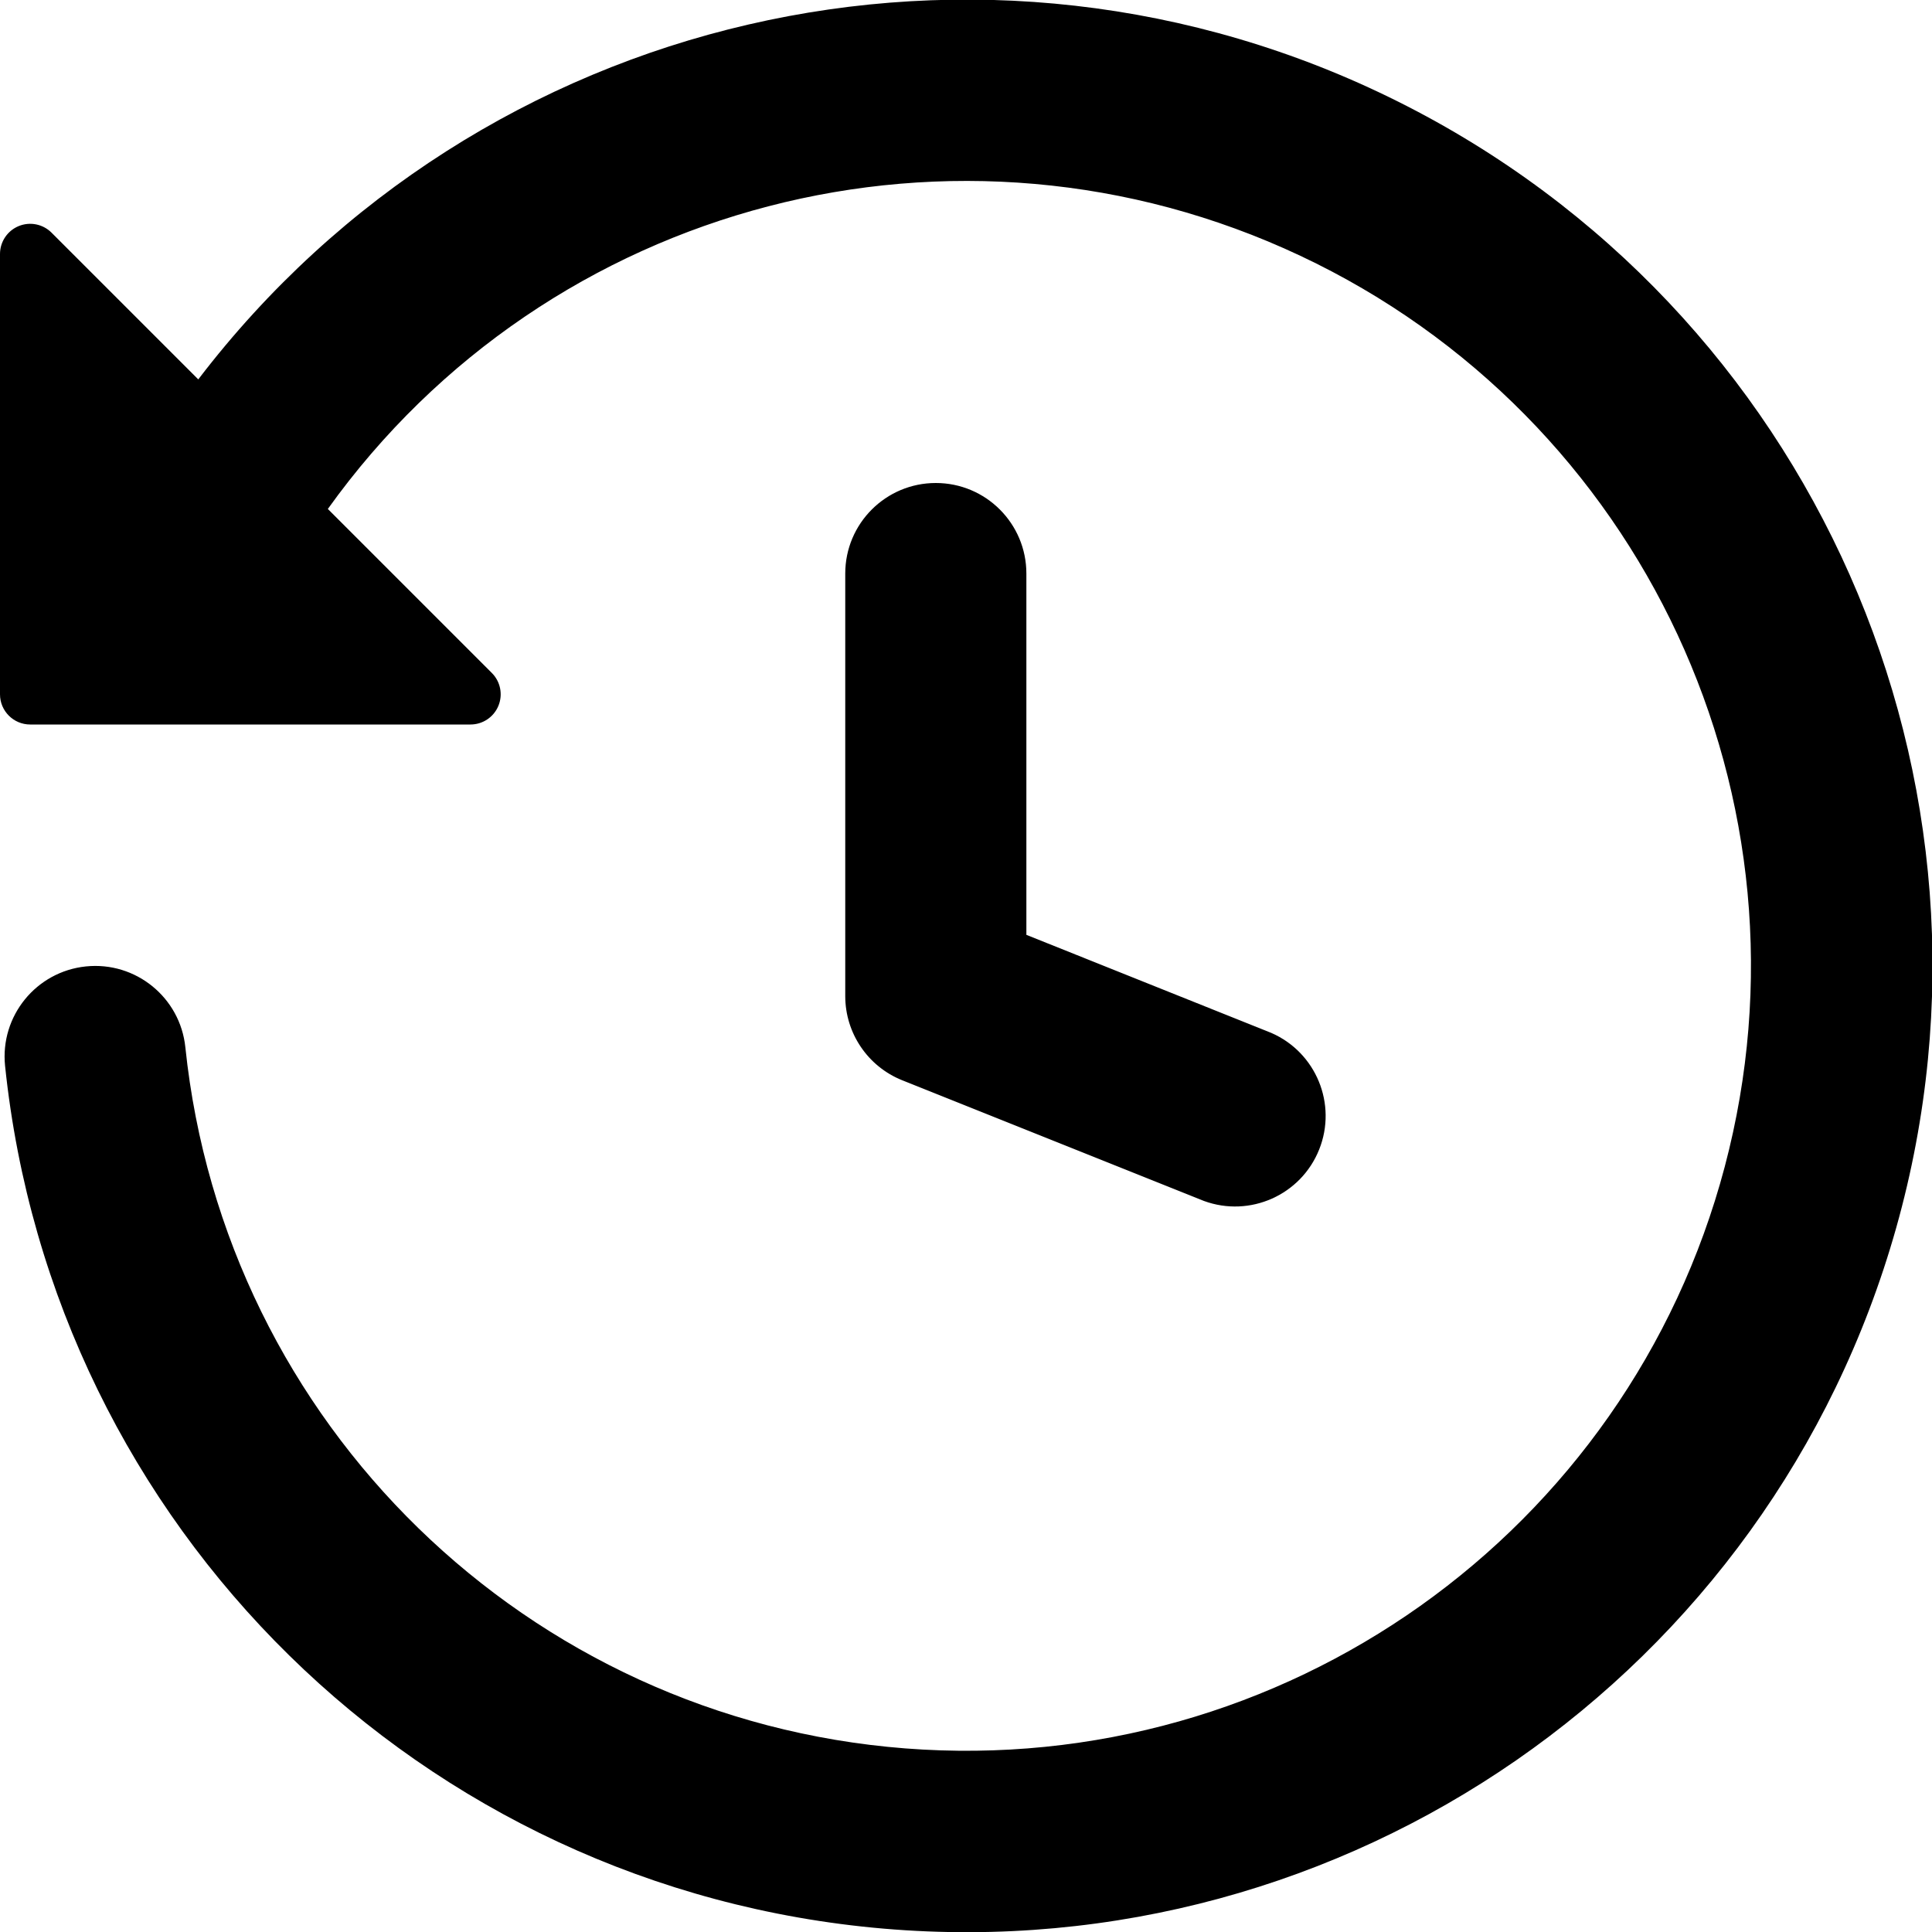
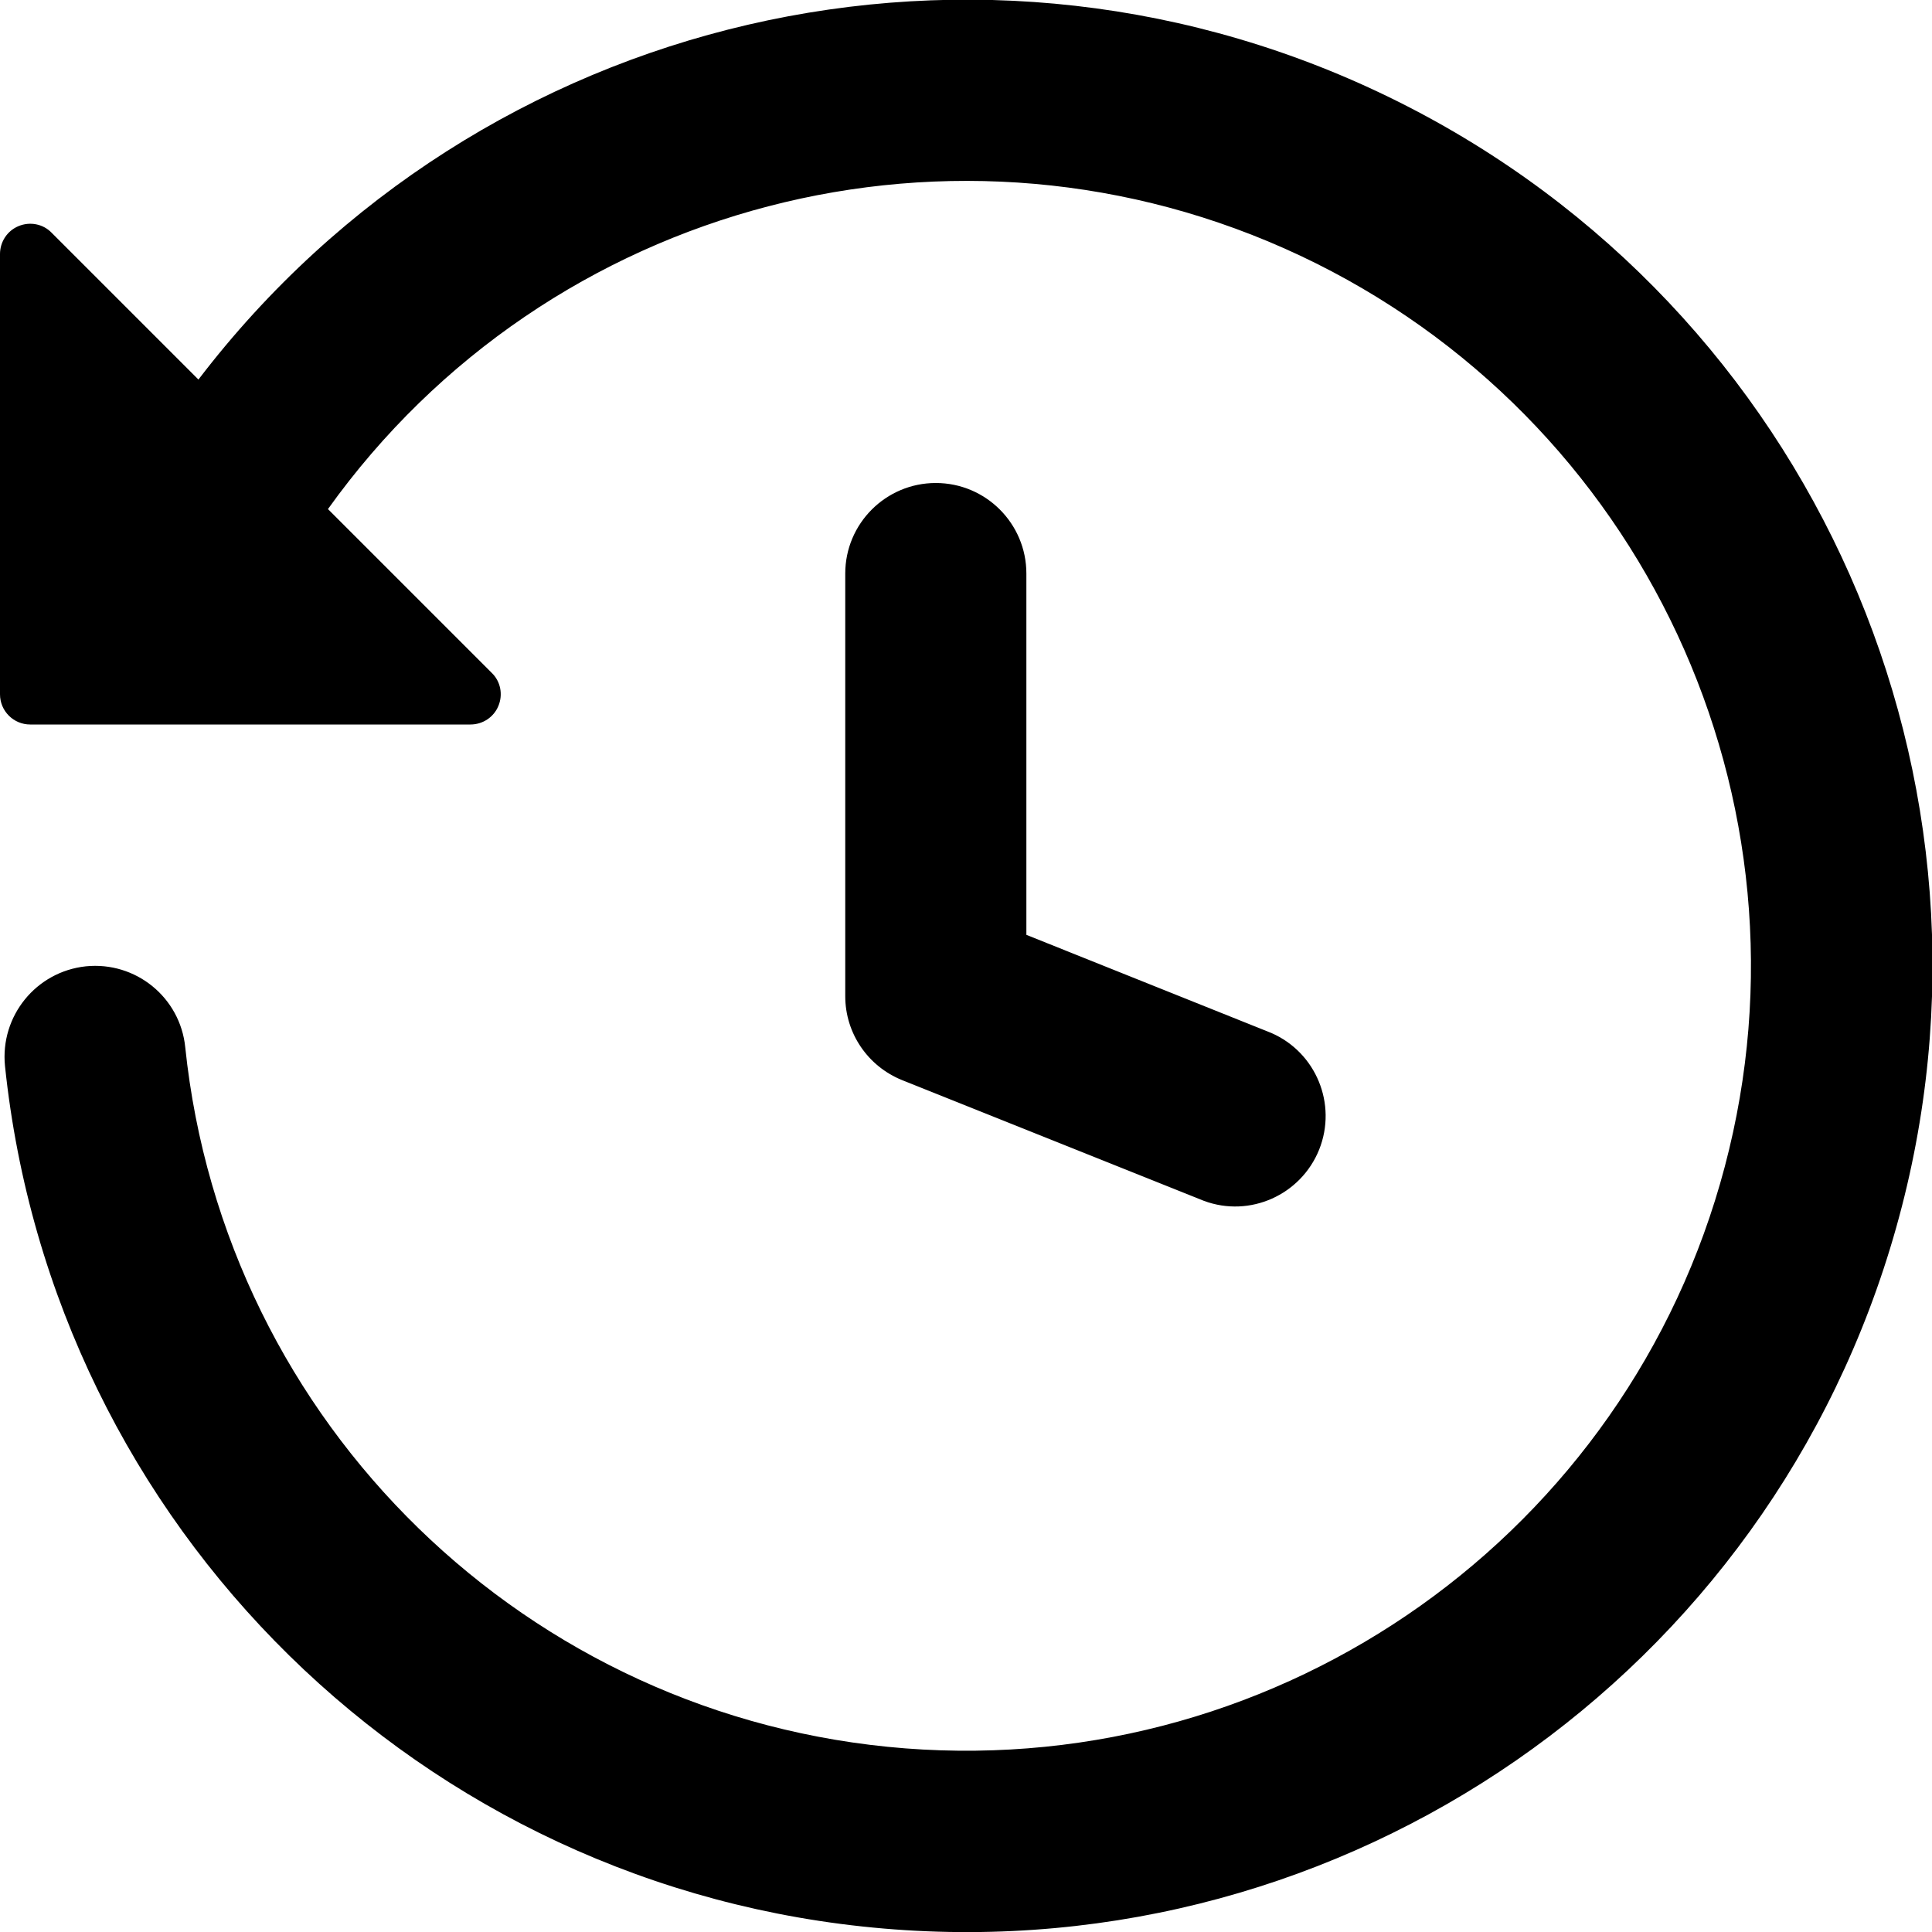
- <svg xmlns="http://www.w3.org/2000/svg" role="img" viewBox="0 0 16 16">
-   <path d="m.427 1.927 1.215 1.215a8.002 8.002 0 1 1-1.6 5.685.75.75 0 1 1 1.493-.154 6.5 6.5 0 1 0 1.18-4.458l1.358 1.358A.25.25 0 0 1 3.896 6H.25A.25.25 0 0 1 0 5.75V2.104a.25.25 0 0 1 .427-.177ZM7.75 4a.75.75 0 0 1 .75.75v2.992l2.028.812a.75.75 0 0 1-.557 1.392l-2.5-1A.751.751 0 0 1 7 8.25v-3.5A.75.75 0 0 1 7.75 4Z" />
+ <svg xmlns="http://www.w3.org/2000/svg" role="img" viewBox="0 0 24 24">
+   <path d="M 0.641 2.891 L 2.465 4.715 C 5.961 0.137 12.215 -1.312 17.367 1.262 C 22.52 3.836 25.117 9.707 23.555 15.25 C 21.996 20.797 16.719 24.449 10.977 23.957 C 5.238 23.469 0.66 18.969 0.062 13.242 C 0 12.621 0.449 12.07 1.066 12.004 C 1.688 11.941 2.238 12.391 2.301 13.008 C 2.789 17.691 6.555 21.355 11.246 21.719 C 15.938 22.082 20.223 19.043 21.426 14.492 C 22.629 9.945 20.41 5.184 16.152 3.176 C 11.895 1.172 6.812 2.496 4.074 6.324 L 6.109 8.359 C 6.219 8.465 6.25 8.629 6.191 8.77 C 6.133 8.91 5.996 9 5.844 9 L 0.375 9 C 0.168 9 0 8.832 0 8.625 L 0 3.156 C 0 3.004 0.09 2.867 0.23 2.809 C 0.371 2.75 0.535 2.781 0.641 2.891 Z M 11.625 6 C 12.246 6 12.75 6.504 12.75 7.125 L 12.75 11.613 L 15.793 12.832 C 16.348 13.074 16.613 13.715 16.387 14.281 C 16.16 14.844 15.527 15.129 14.957 14.918 L 11.207 13.418 C 10.781 13.246 10.5 12.836 10.5 12.375 L 10.5 7.125 C 10.5 6.504 11.004 6 11.625 6 Z M 11.625 6 " />
</svg>
